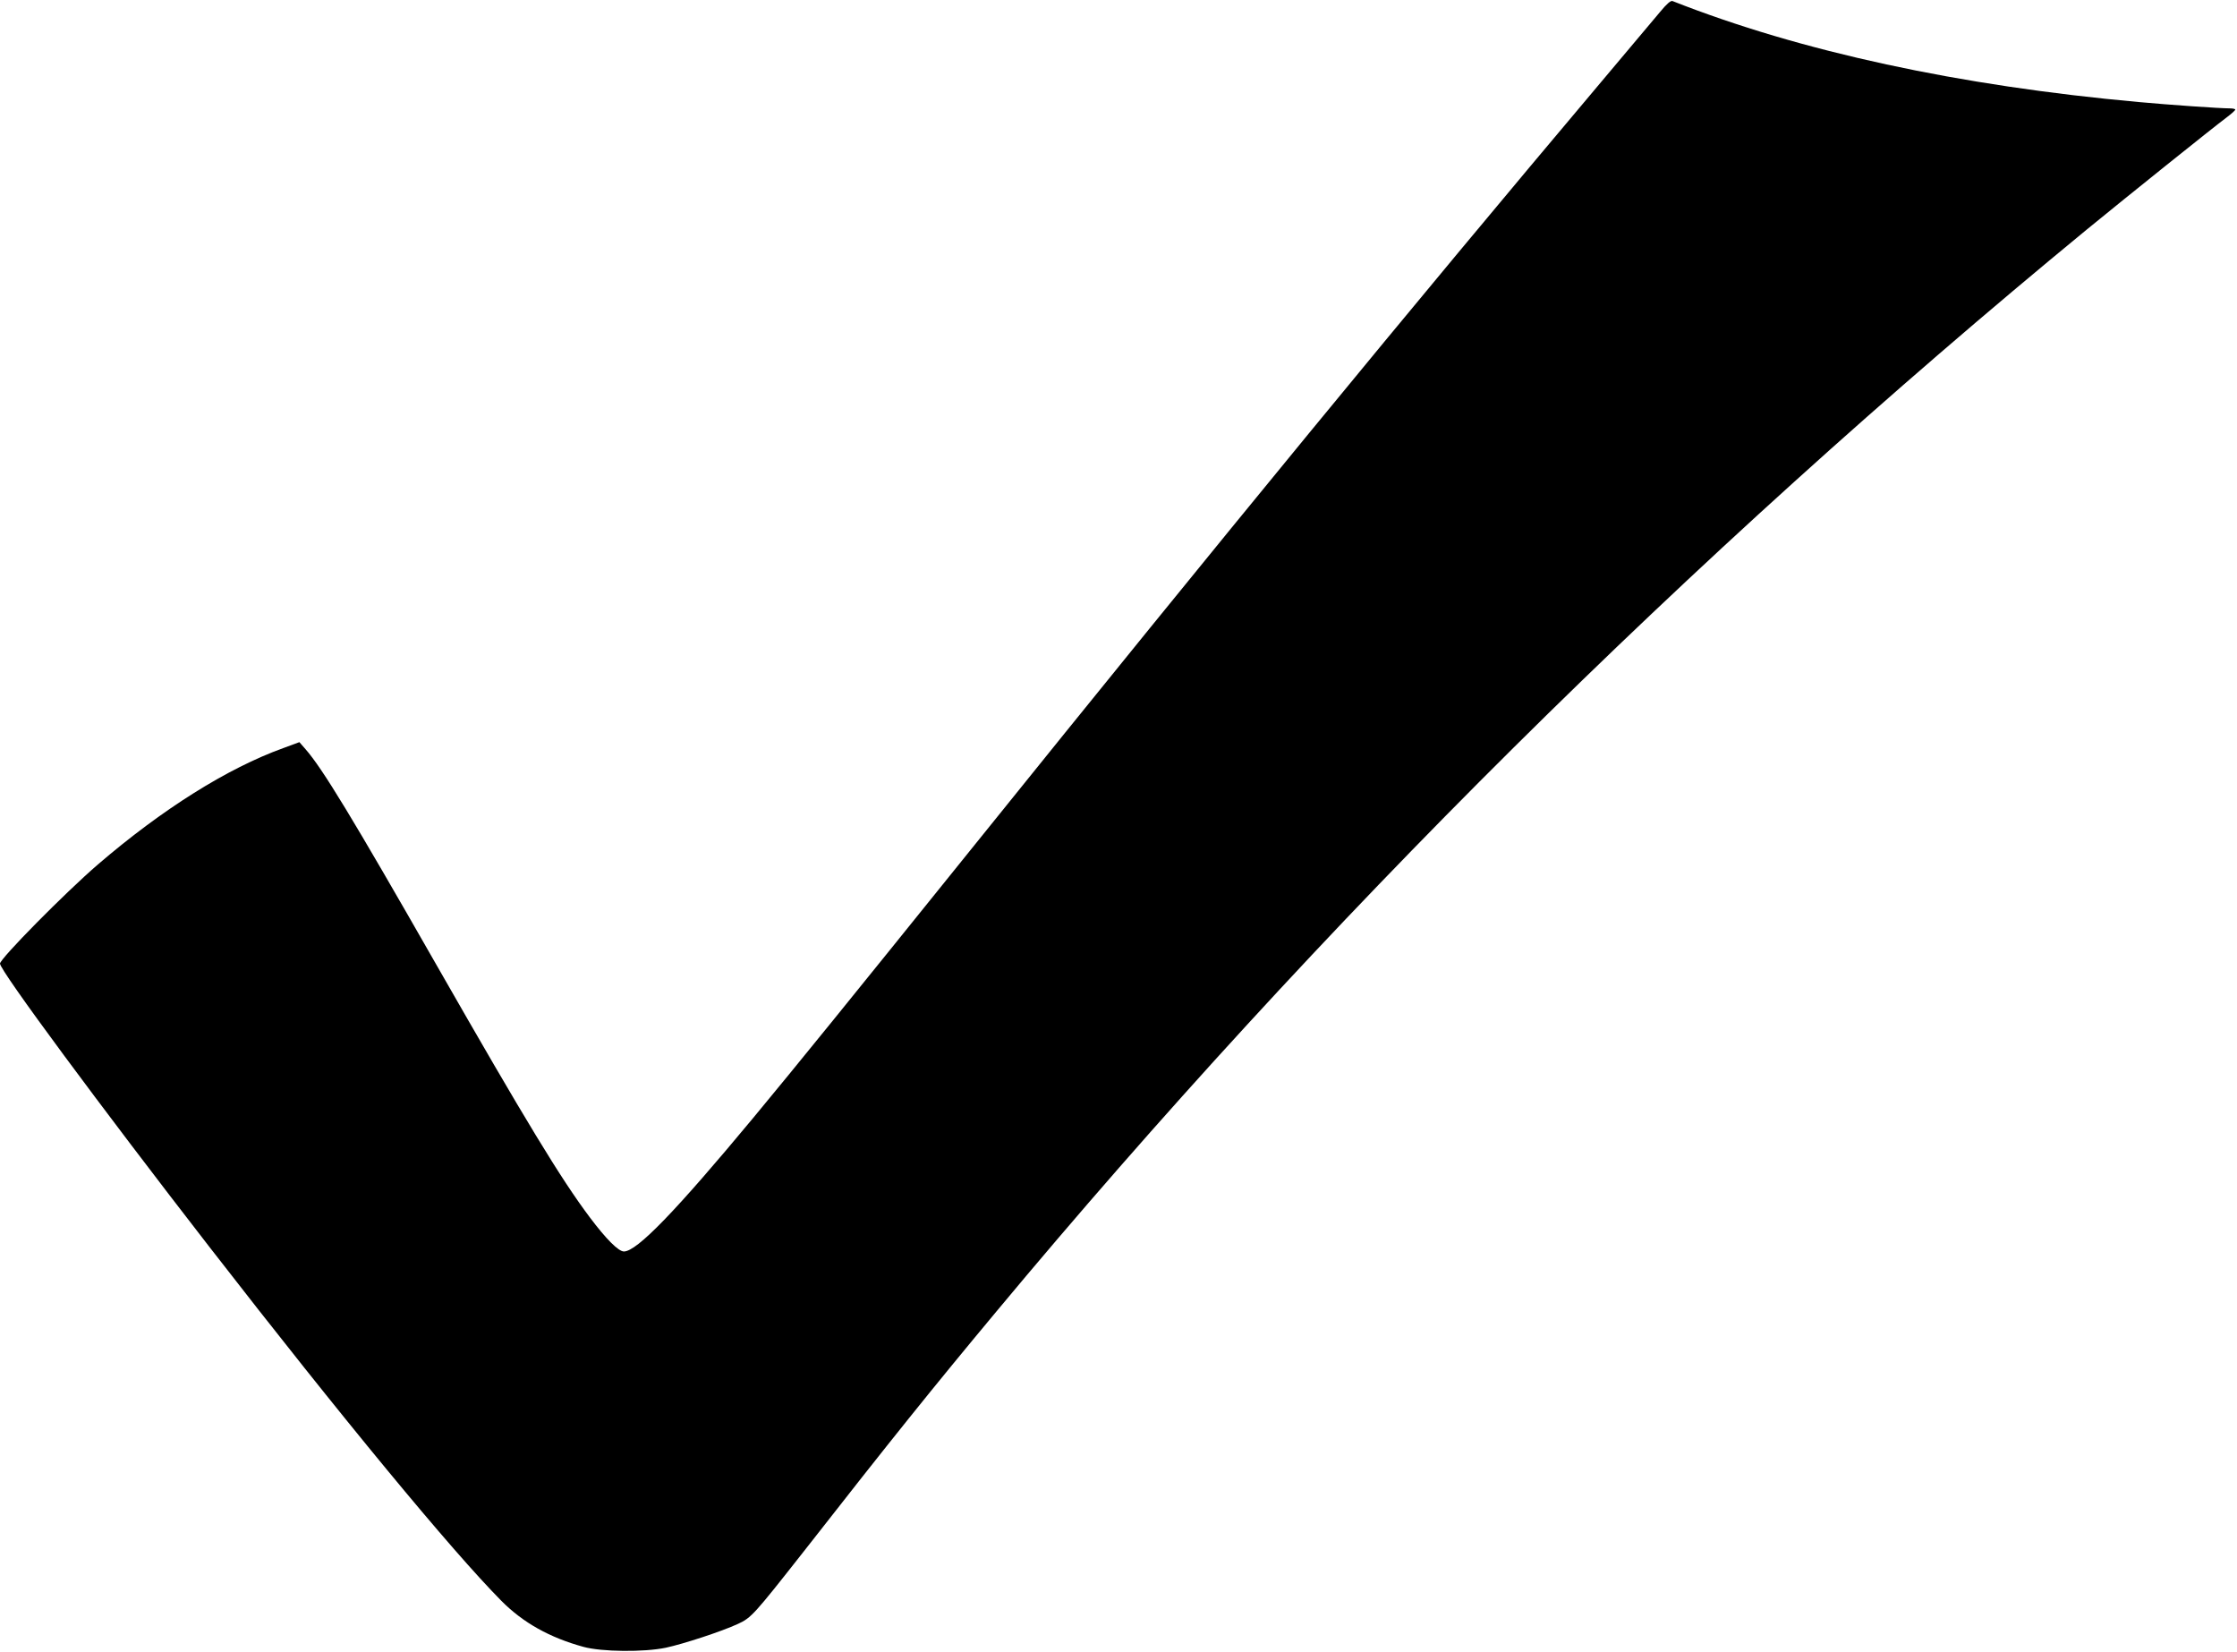
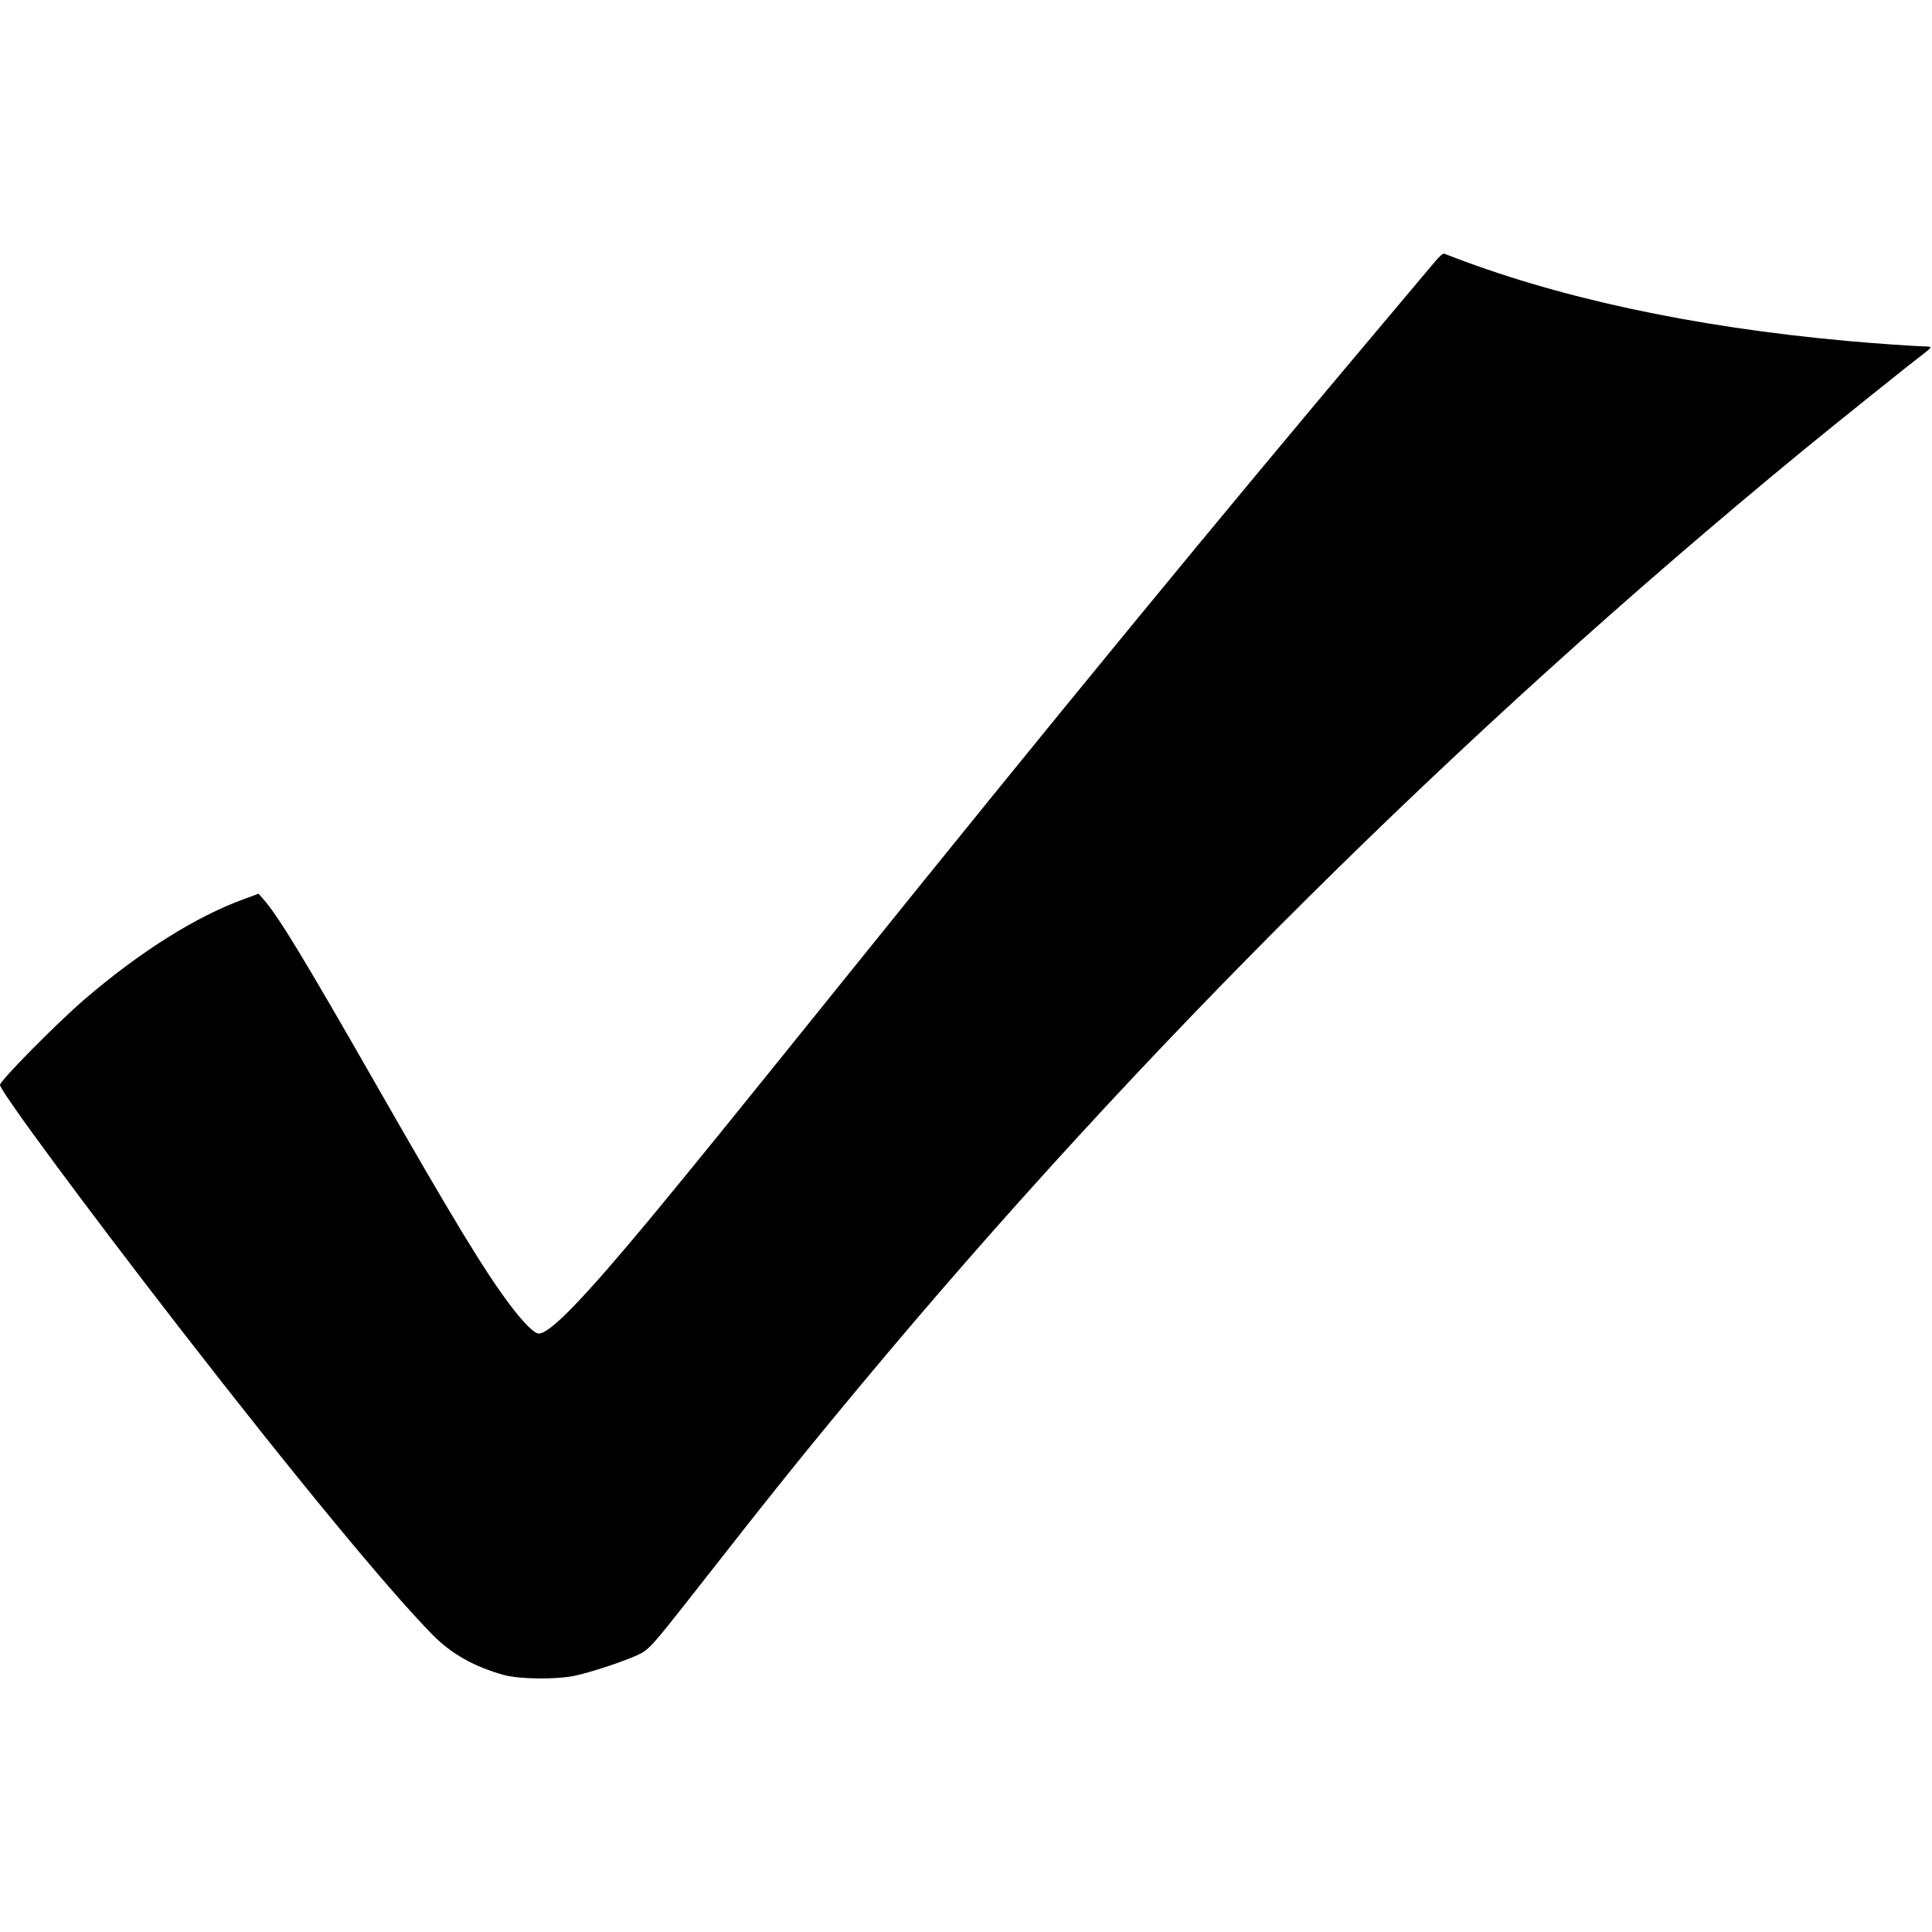
- <svg xmlns="http://www.w3.org/2000/svg" version="1.0" width="1280pt" height="945pt" viewBox="0 0 1280 945" preserveAspectRatio="xMidYMid meet">
+ <svg xmlns="http://www.w3.org/2000/svg" version="1.0" width="40px" height="40px" viewBox="0 0 1280 945" preserveAspectRatio="xMidYMid meet">
  <g transform="translate(0,945) scale(0.1,-0.1)" fill="#000000" stroke="none">
    <path d="M9499 9382 c-31 -37 -181 -215 -334 -397 -1091 -1294 -2177 -2616 -3585 -4365 -746 -926 -1002 -1242 -1272 -1568 -442 -532 -664 -762 -738 -762 -31 0 -102 71 -195 195 -164 218 -370 557 -875 1440 -488 854 -655 1128 -752 1239 l-35 40 -92 -34 c-319 -115 -692 -349 -1061 -666 -187 -161 -560 -539 -560 -567 0 -40 577 -820 1199 -1622 761 -981 1385 -1736 1670 -2024 124 -125 276 -210 469 -263 105 -29 347 -31 472 -5 102 22 319 93 412 136 77 35 94 55 378 416 498 637 740 938 1100 1370 1848 2220 3966 4322 6242 6193 211 173 723 584 801 642 25 19 47 38 47 43 0 4 -15 7 -33 7 -55 0 -343 20 -517 36 -1030 93 -1937 289 -2670 578 -10 4 -33 -16 -71 -62z" />
  </g>
</svg>
